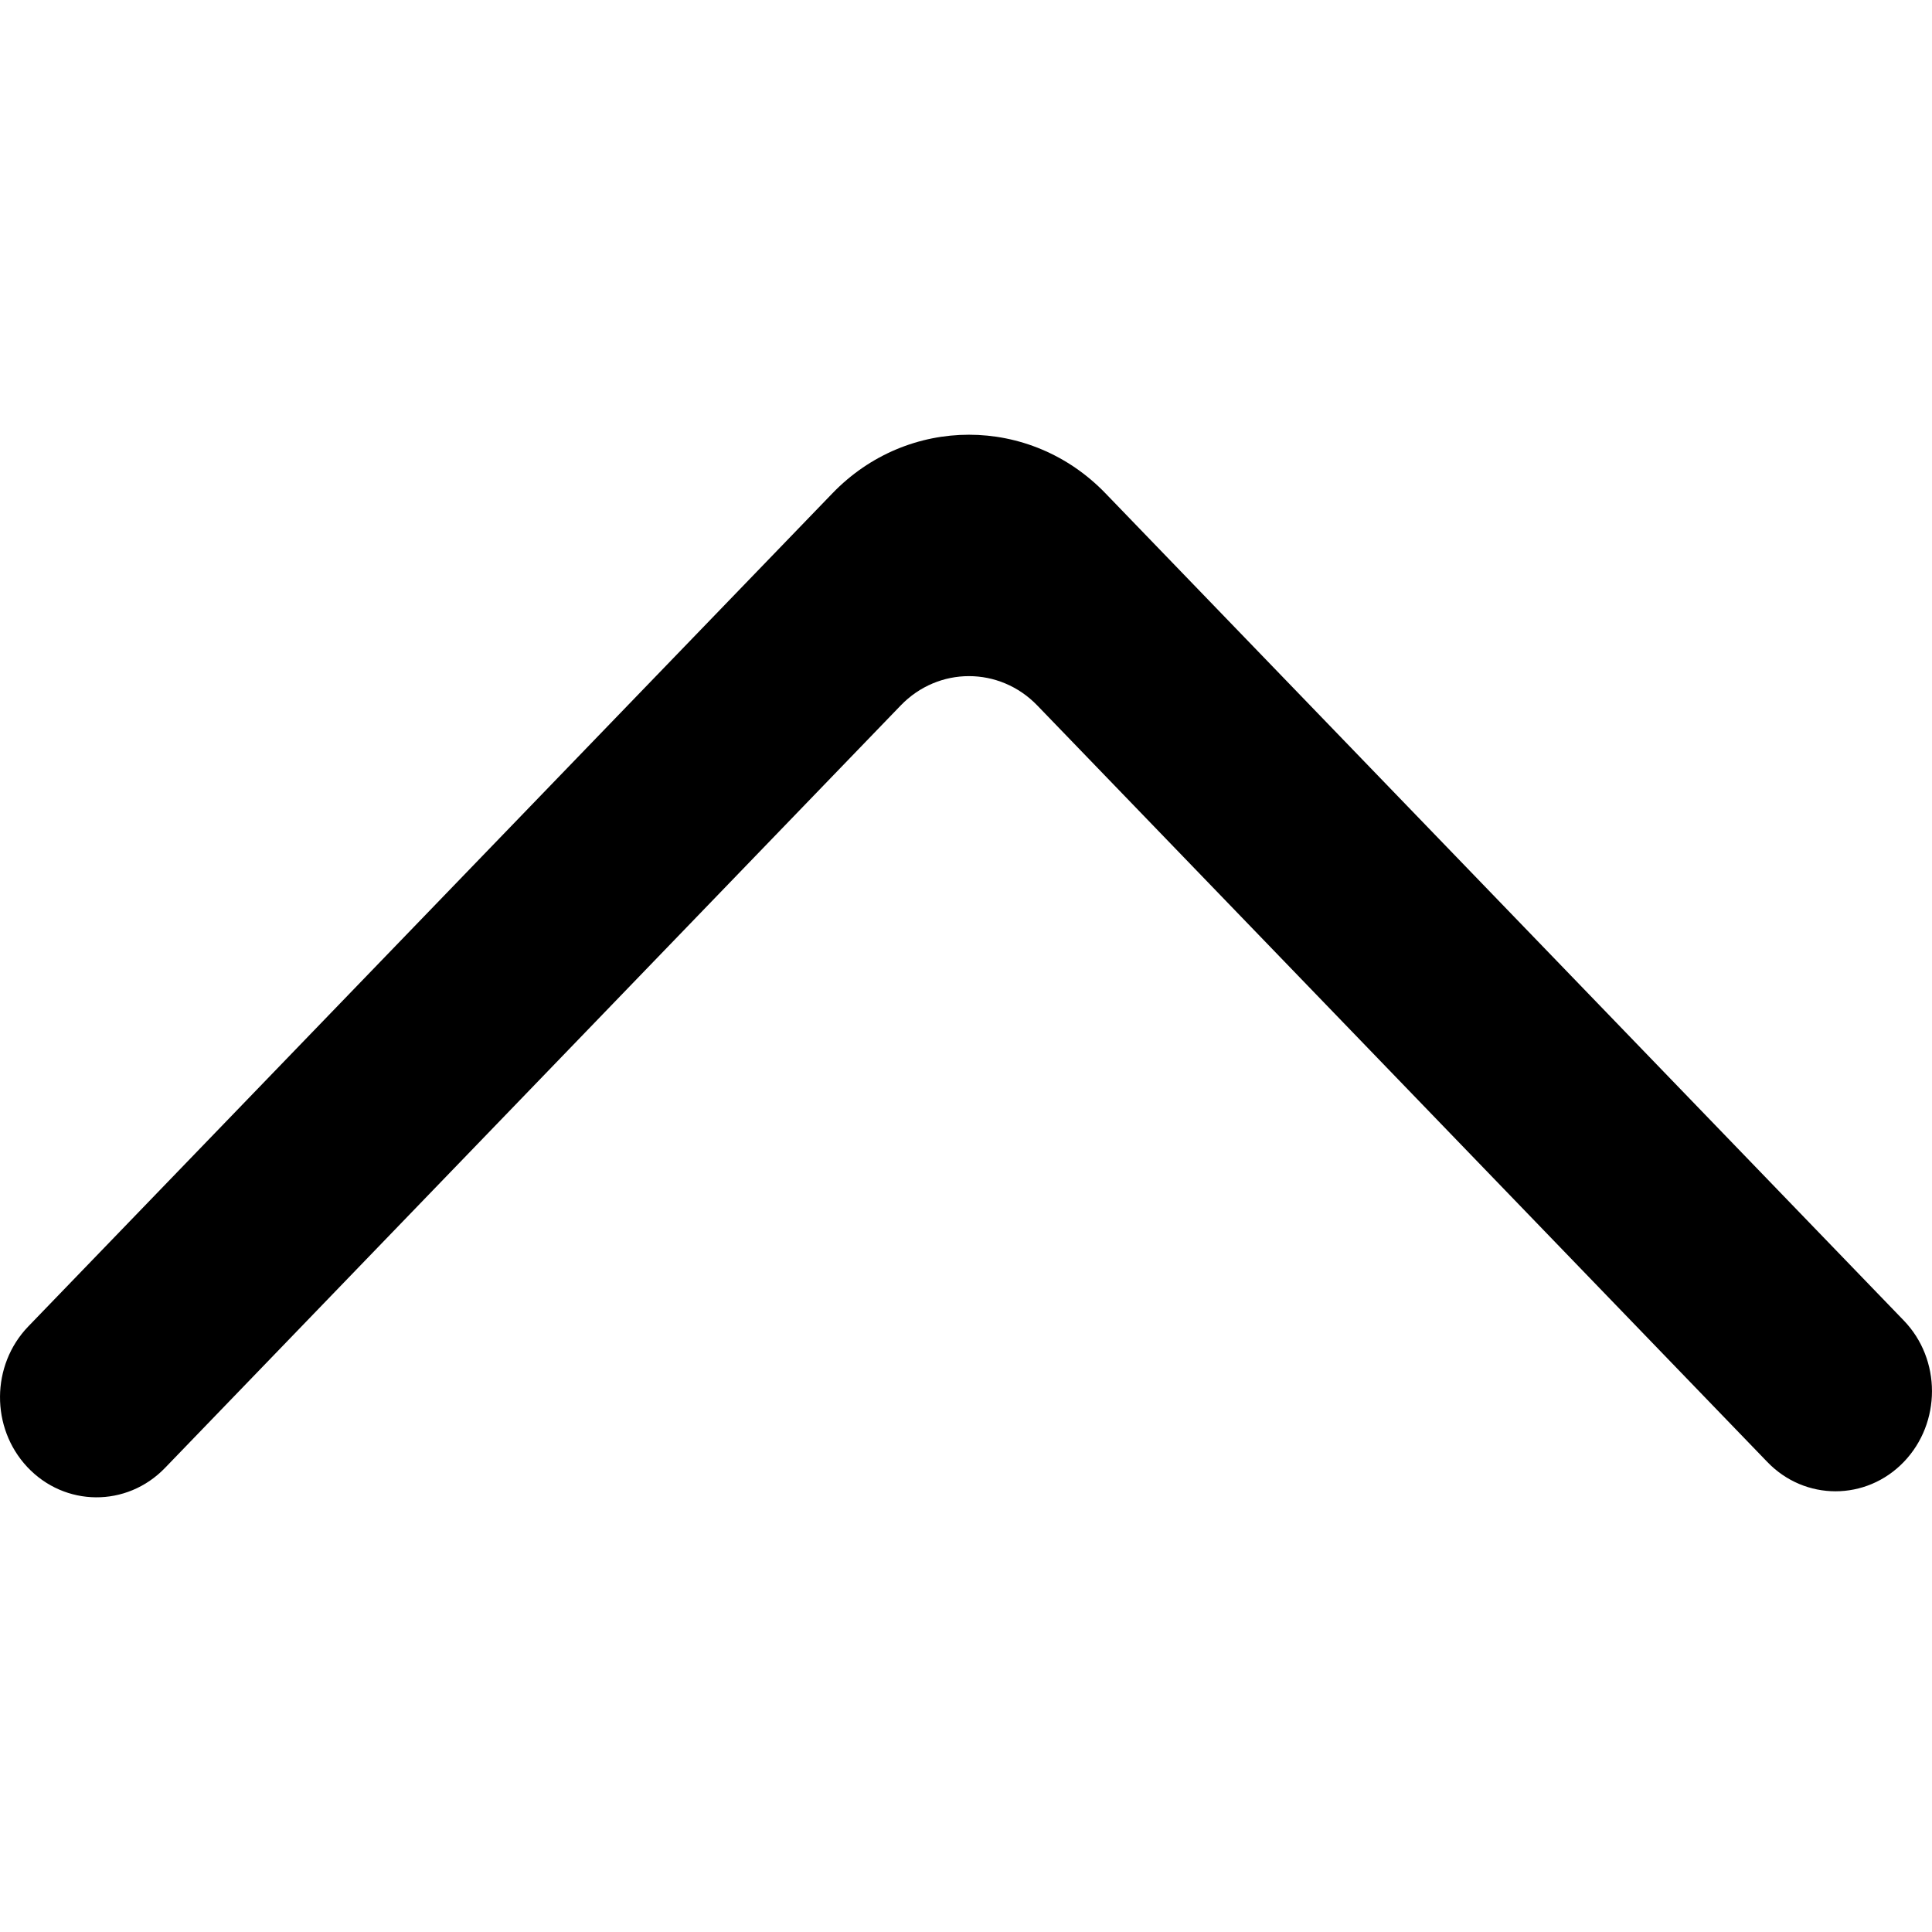
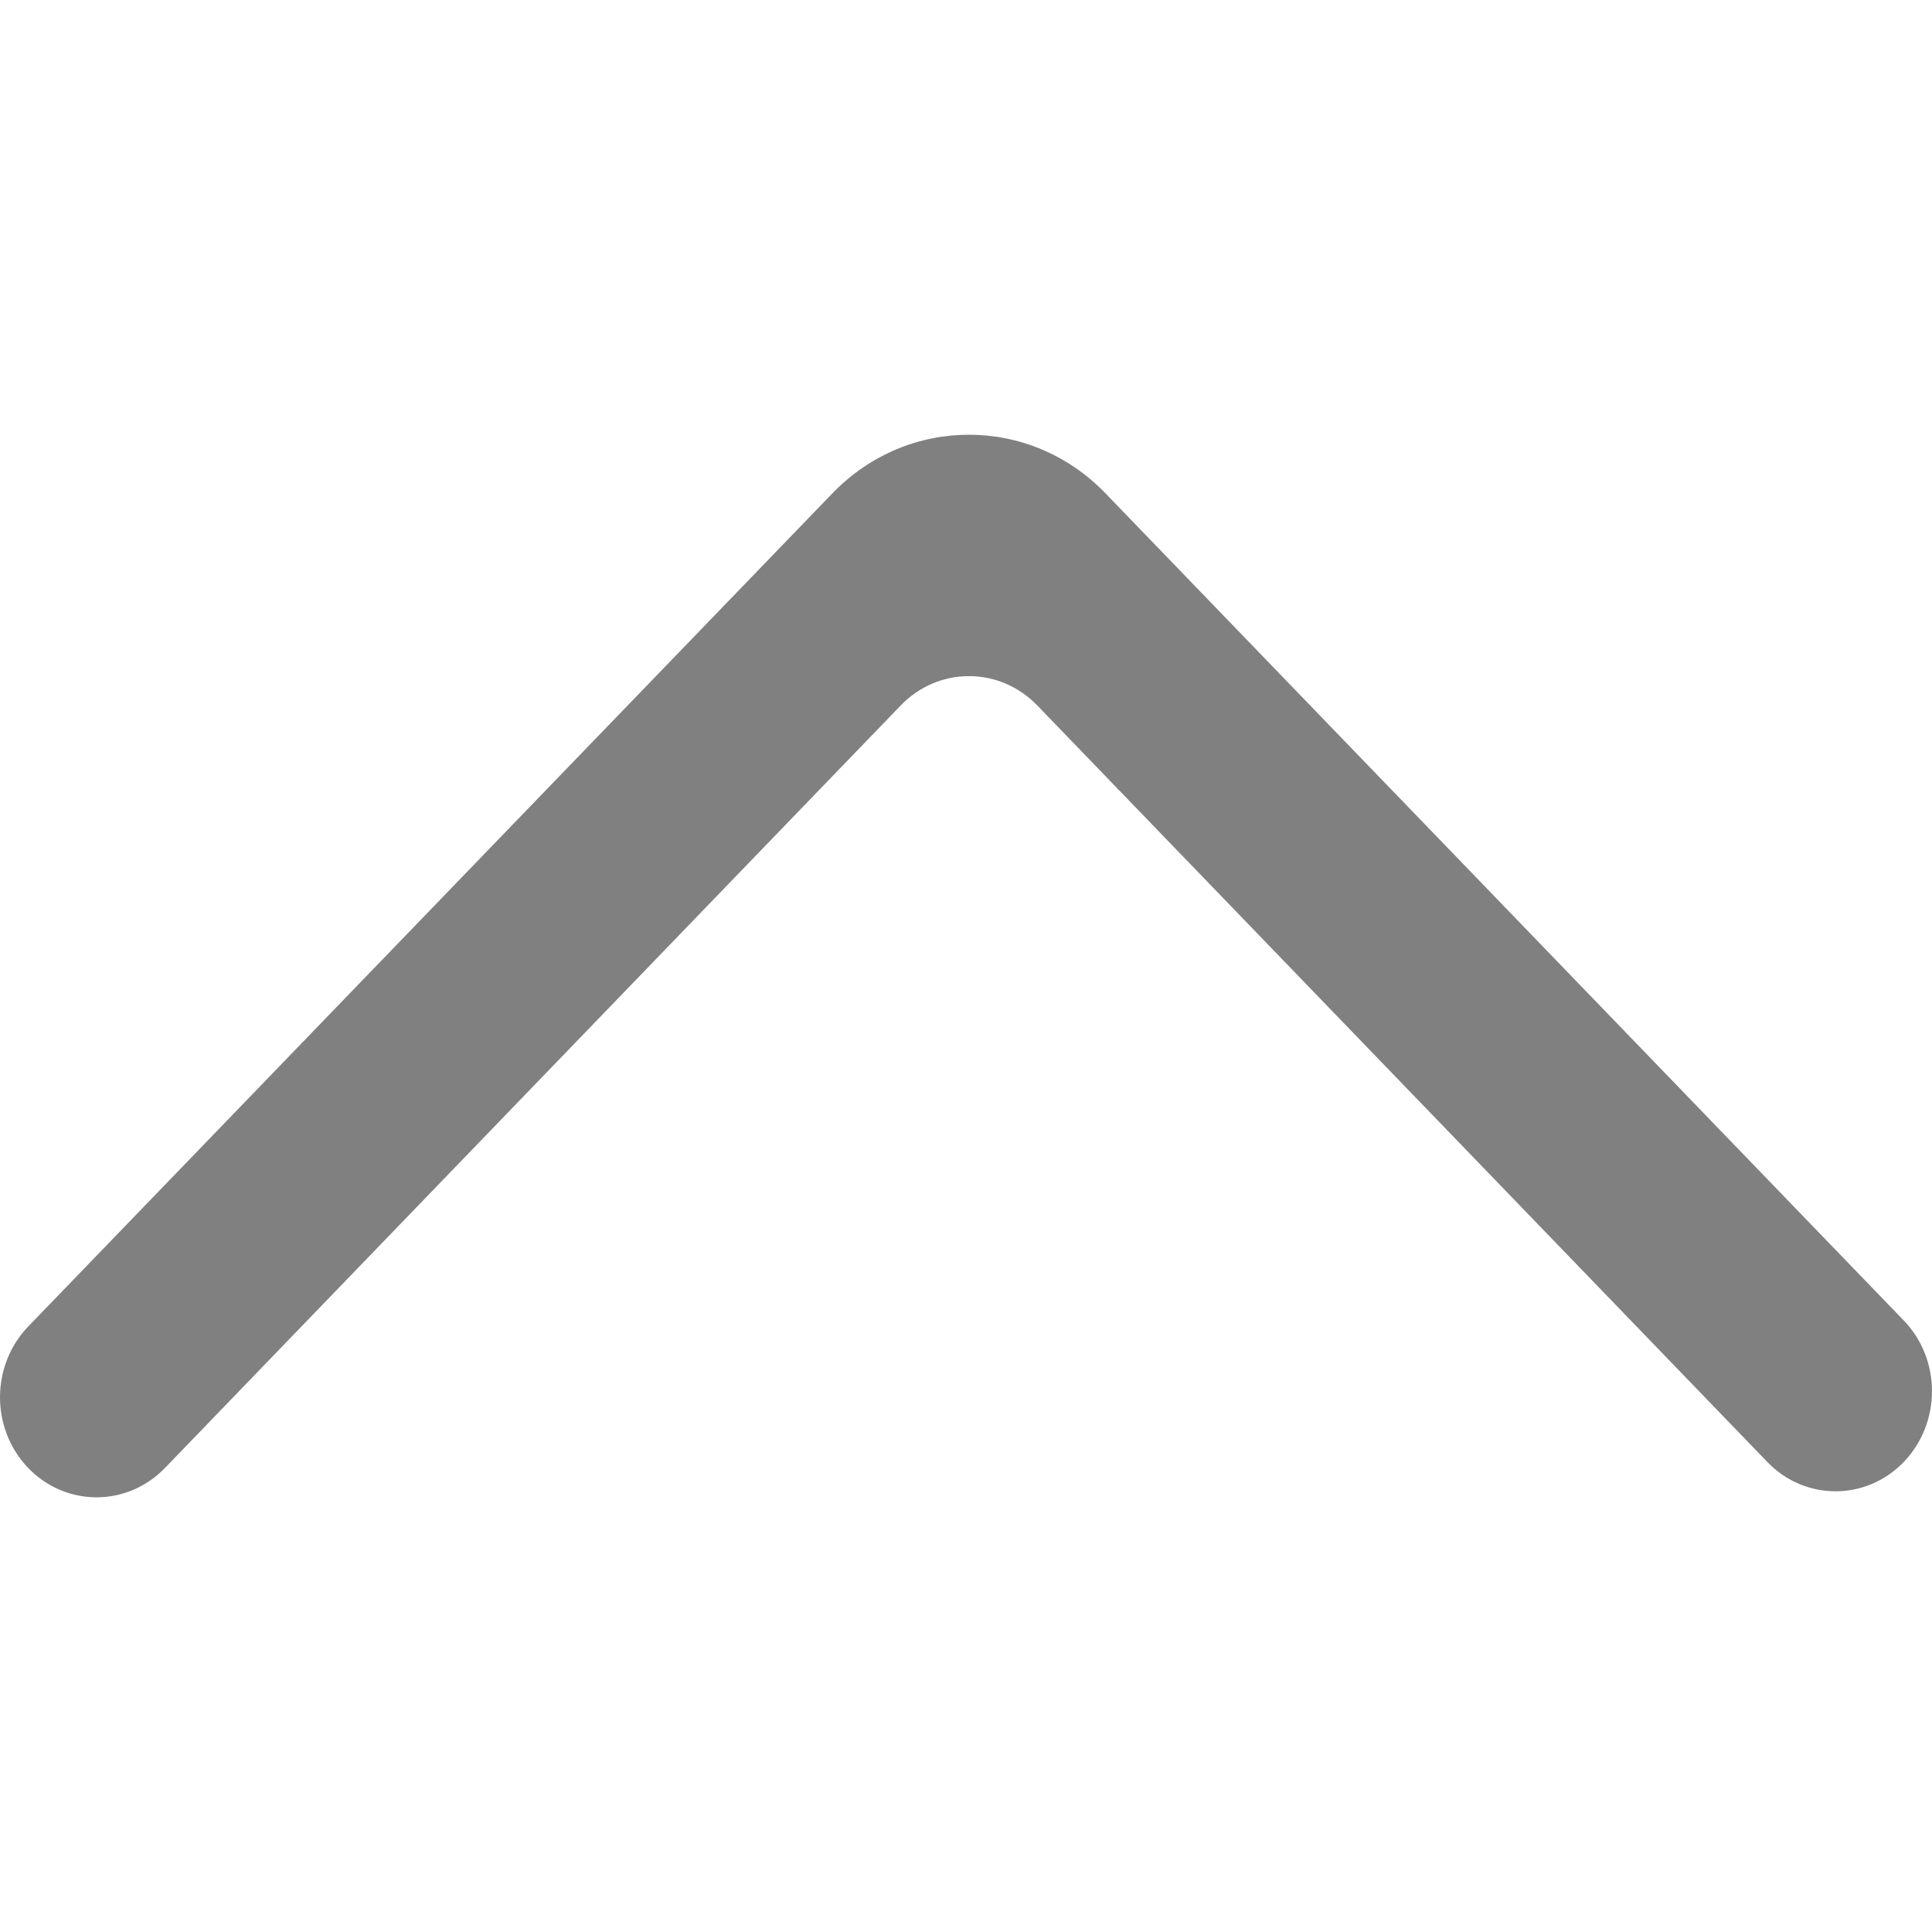
- <svg xmlns="http://www.w3.org/2000/svg" width="800px" height="800px" viewBox="0 -4.5 20 20" version="1.1">
-   <defs>
- 
- </defs>
-   <g id="Page-1" stroke="none" stroke-width="1" fill="none" fill-rule="evenodd">
-     <g id="Dribbble-Light-Preview" transform="translate(-260, -6684)" fill="#000000">
-       <g id="icons" transform="translate(56, 160)">
-         <path d="M223.708,6534.634 L223.708,6534.634 C224.097,6534.229 224.097,6533.573 223.708,6533.17 L215.444,6524.607 C214.664,6523.798 213.397,6523.798 212.617,6524.607 L204.292,6533.232 C203.907,6533.632 203.902,6534.28 204.282,6534.686 C204.671,6535.101 205.312,6535.105 205.707,6534.697 L213.324,6526.803 C213.714,6526.398 214.347,6526.398 214.738,6526.803 L222.295,6534.634 C222.684,6535.039 223.318,6535.039 223.708,6534.634" id="arrow_up-[#337]">
- 
- </path>
+ <svg xmlns="http://www.w3.org/2000/svg" width="800px" height="800px" viewBox="0 -4.5 20 20" version="1.1" fill="#000000">
+   <g id="SVGRepo_bgCarrier" stroke-width="0" />
+   <g id="SVGRepo_tracerCarrier" stroke-linecap="round" stroke-linejoin="round" />
+   <g id="SVGRepo_iconCarrier">
+     <defs> </defs>
+     <g id="Page-1" stroke="none" stroke-width="1" fill="none" fill-rule="evenodd">
+       <g id="Dribbble-Light-Preview" transform="translate(-260, -6684)" fill="#808080">
+         <g id="icons" transform="translate(56, 160)">
+           <path d="M223.708,6534.634 L223.708,6534.634 C224.097,6534.229 224.097,6533.573 223.708,6533.17 L215.444,6524.607 C214.664,6523.798 213.397,6523.798 212.617,6524.607 L204.292,6533.232 C203.907,6533.632 203.902,6534.28 204.282,6534.686 C204.671,6535.101 205.312,6535.105 205.707,6534.697 L213.324,6526.803 C213.714,6526.398 214.347,6526.398 214.738,6526.803 L222.295,6534.634 C222.684,6535.039 223.318,6535.039 223.708,6534.634" id="arrow_up-[#337]"> </path>
+         </g>
      </g>
    </g>
  </g>
</svg>
